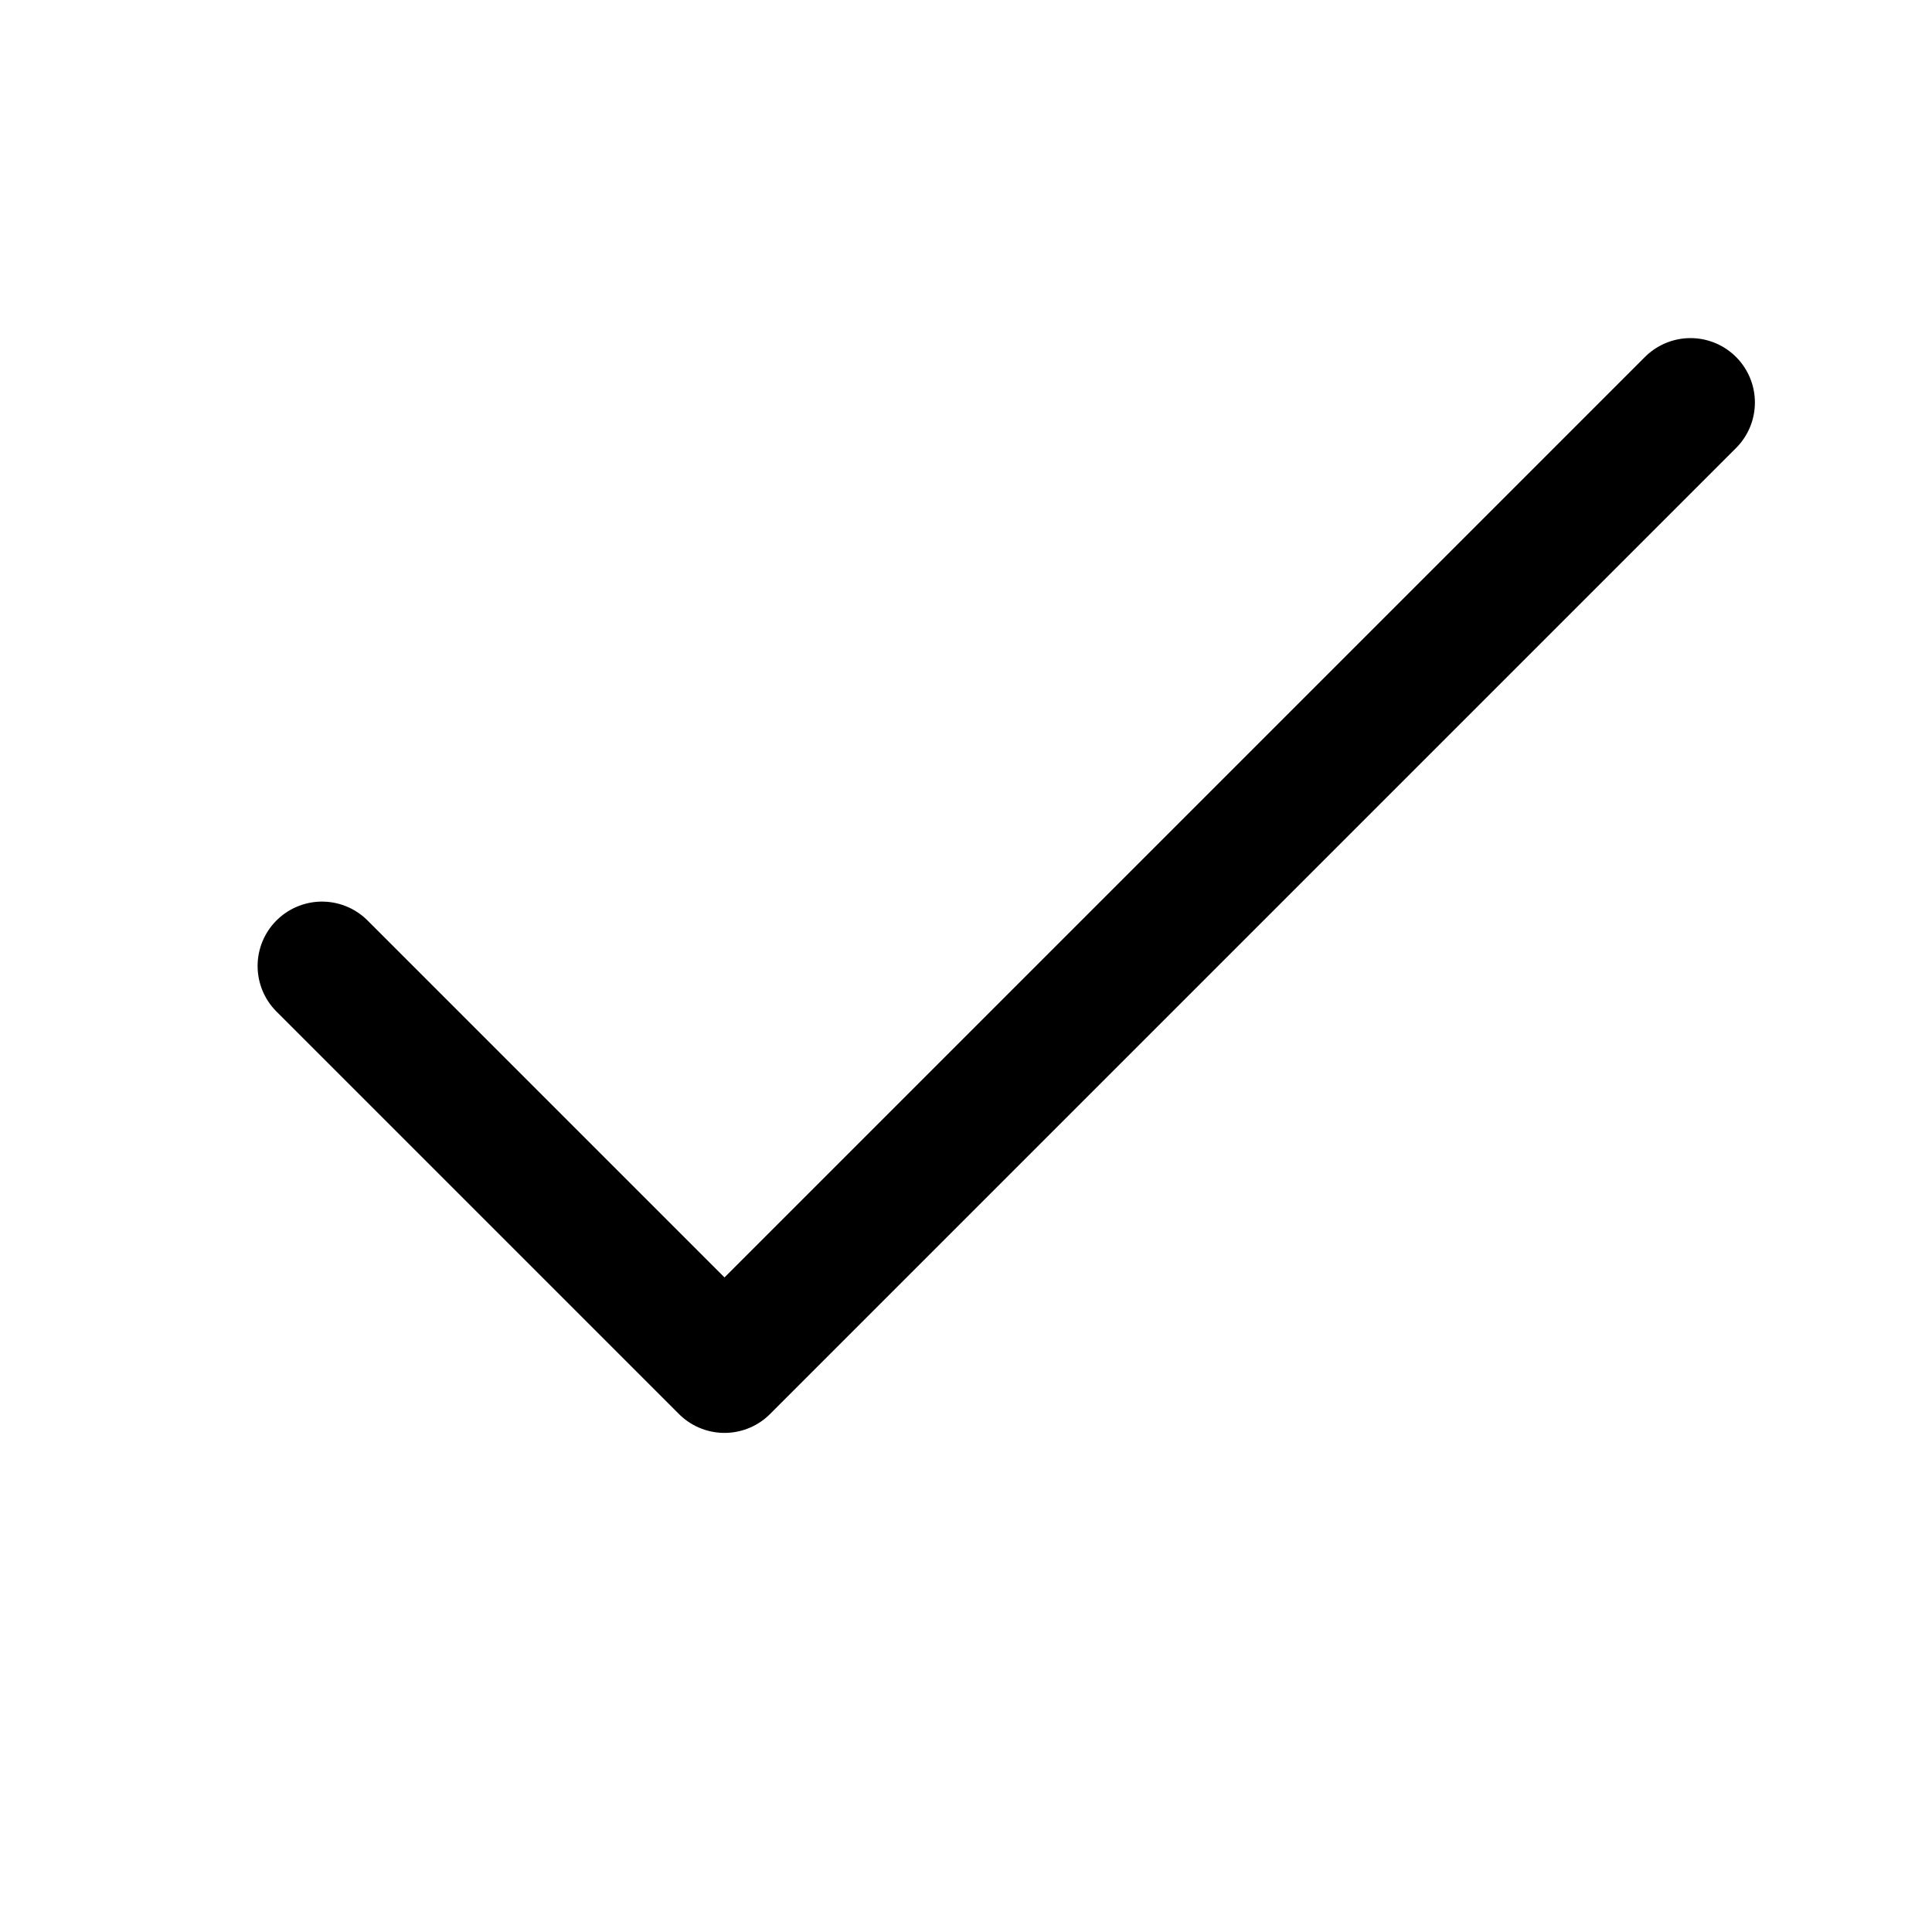
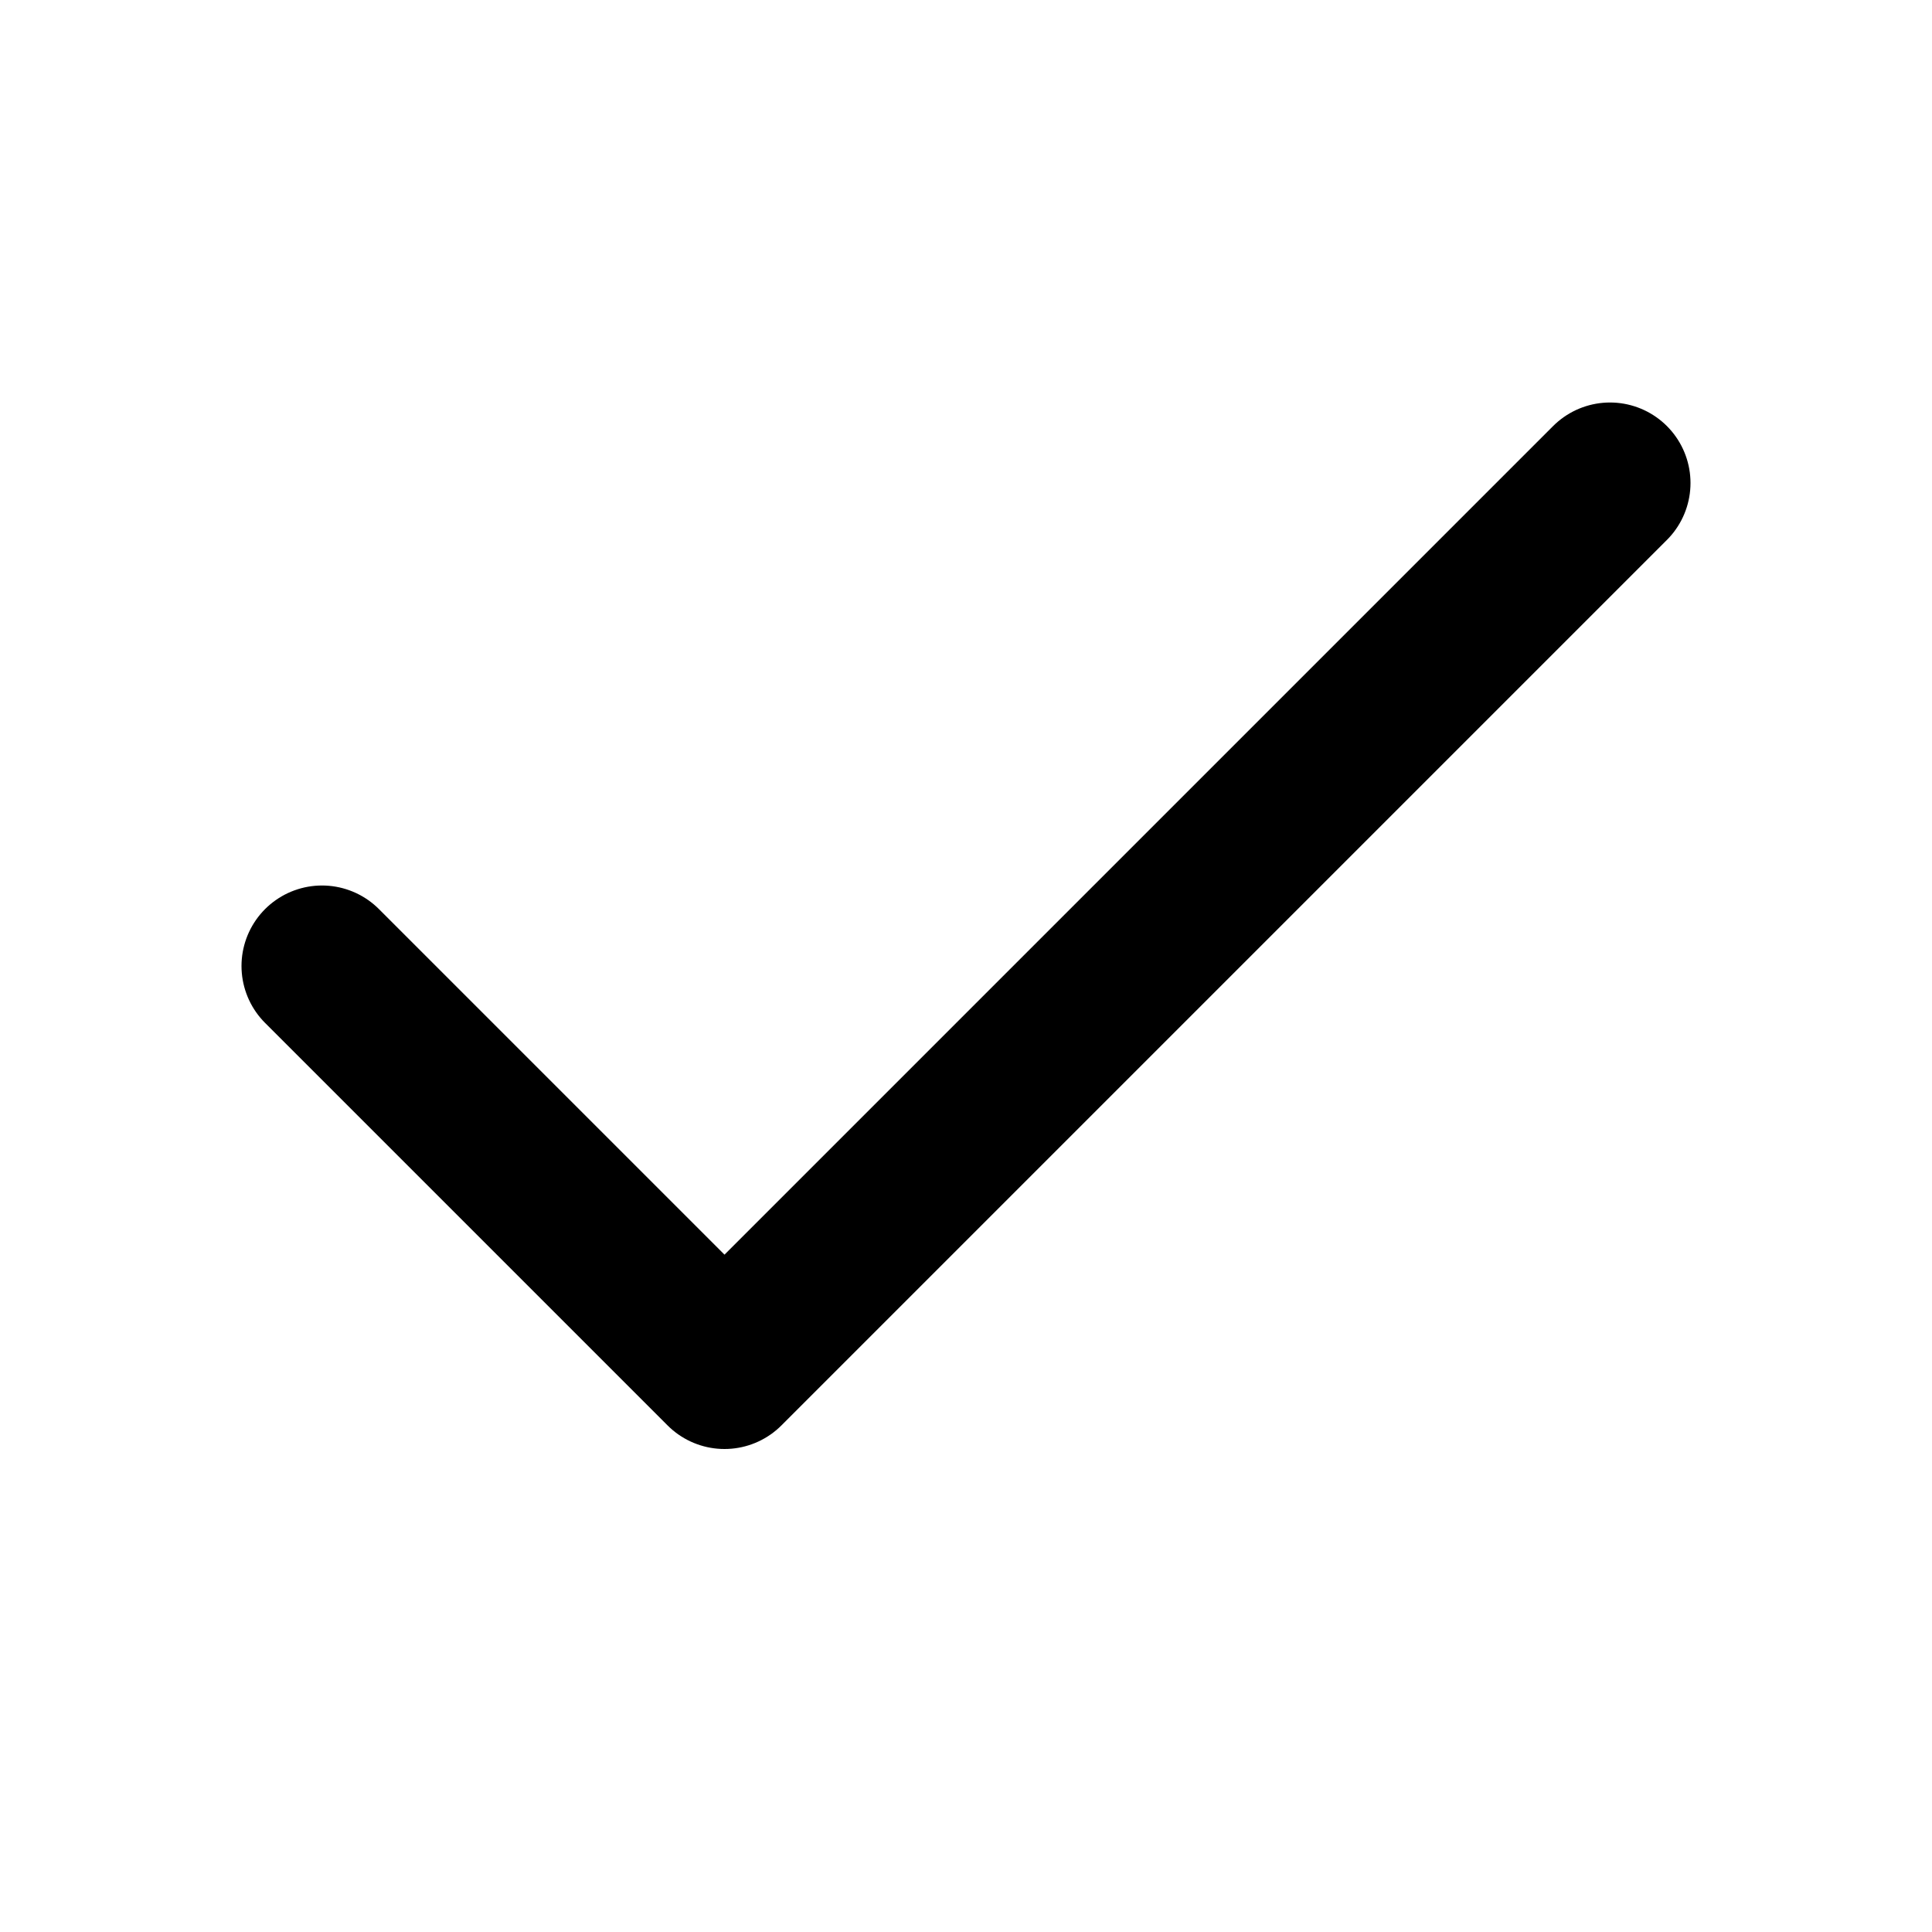
- <svg xmlns="http://www.w3.org/2000/svg" width="24" height="24" viewBox="0 0 24 24">
-   <path d="M4 12 9 17 21 5" fill="none" stroke="black" stroke-width="1.6" stroke-linecap="round" stroke-linejoin="round" />
+ <svg xmlns="http://www.w3.org/2000/svg" width="24" height="24" viewBox="0 0 24 24" fill="none" stroke="currentColor" stroke-width="2" stroke-linecap="round" stroke-linejoin="round">
+   <path d="M20 6 9 17l-5-5" />
</svg>
